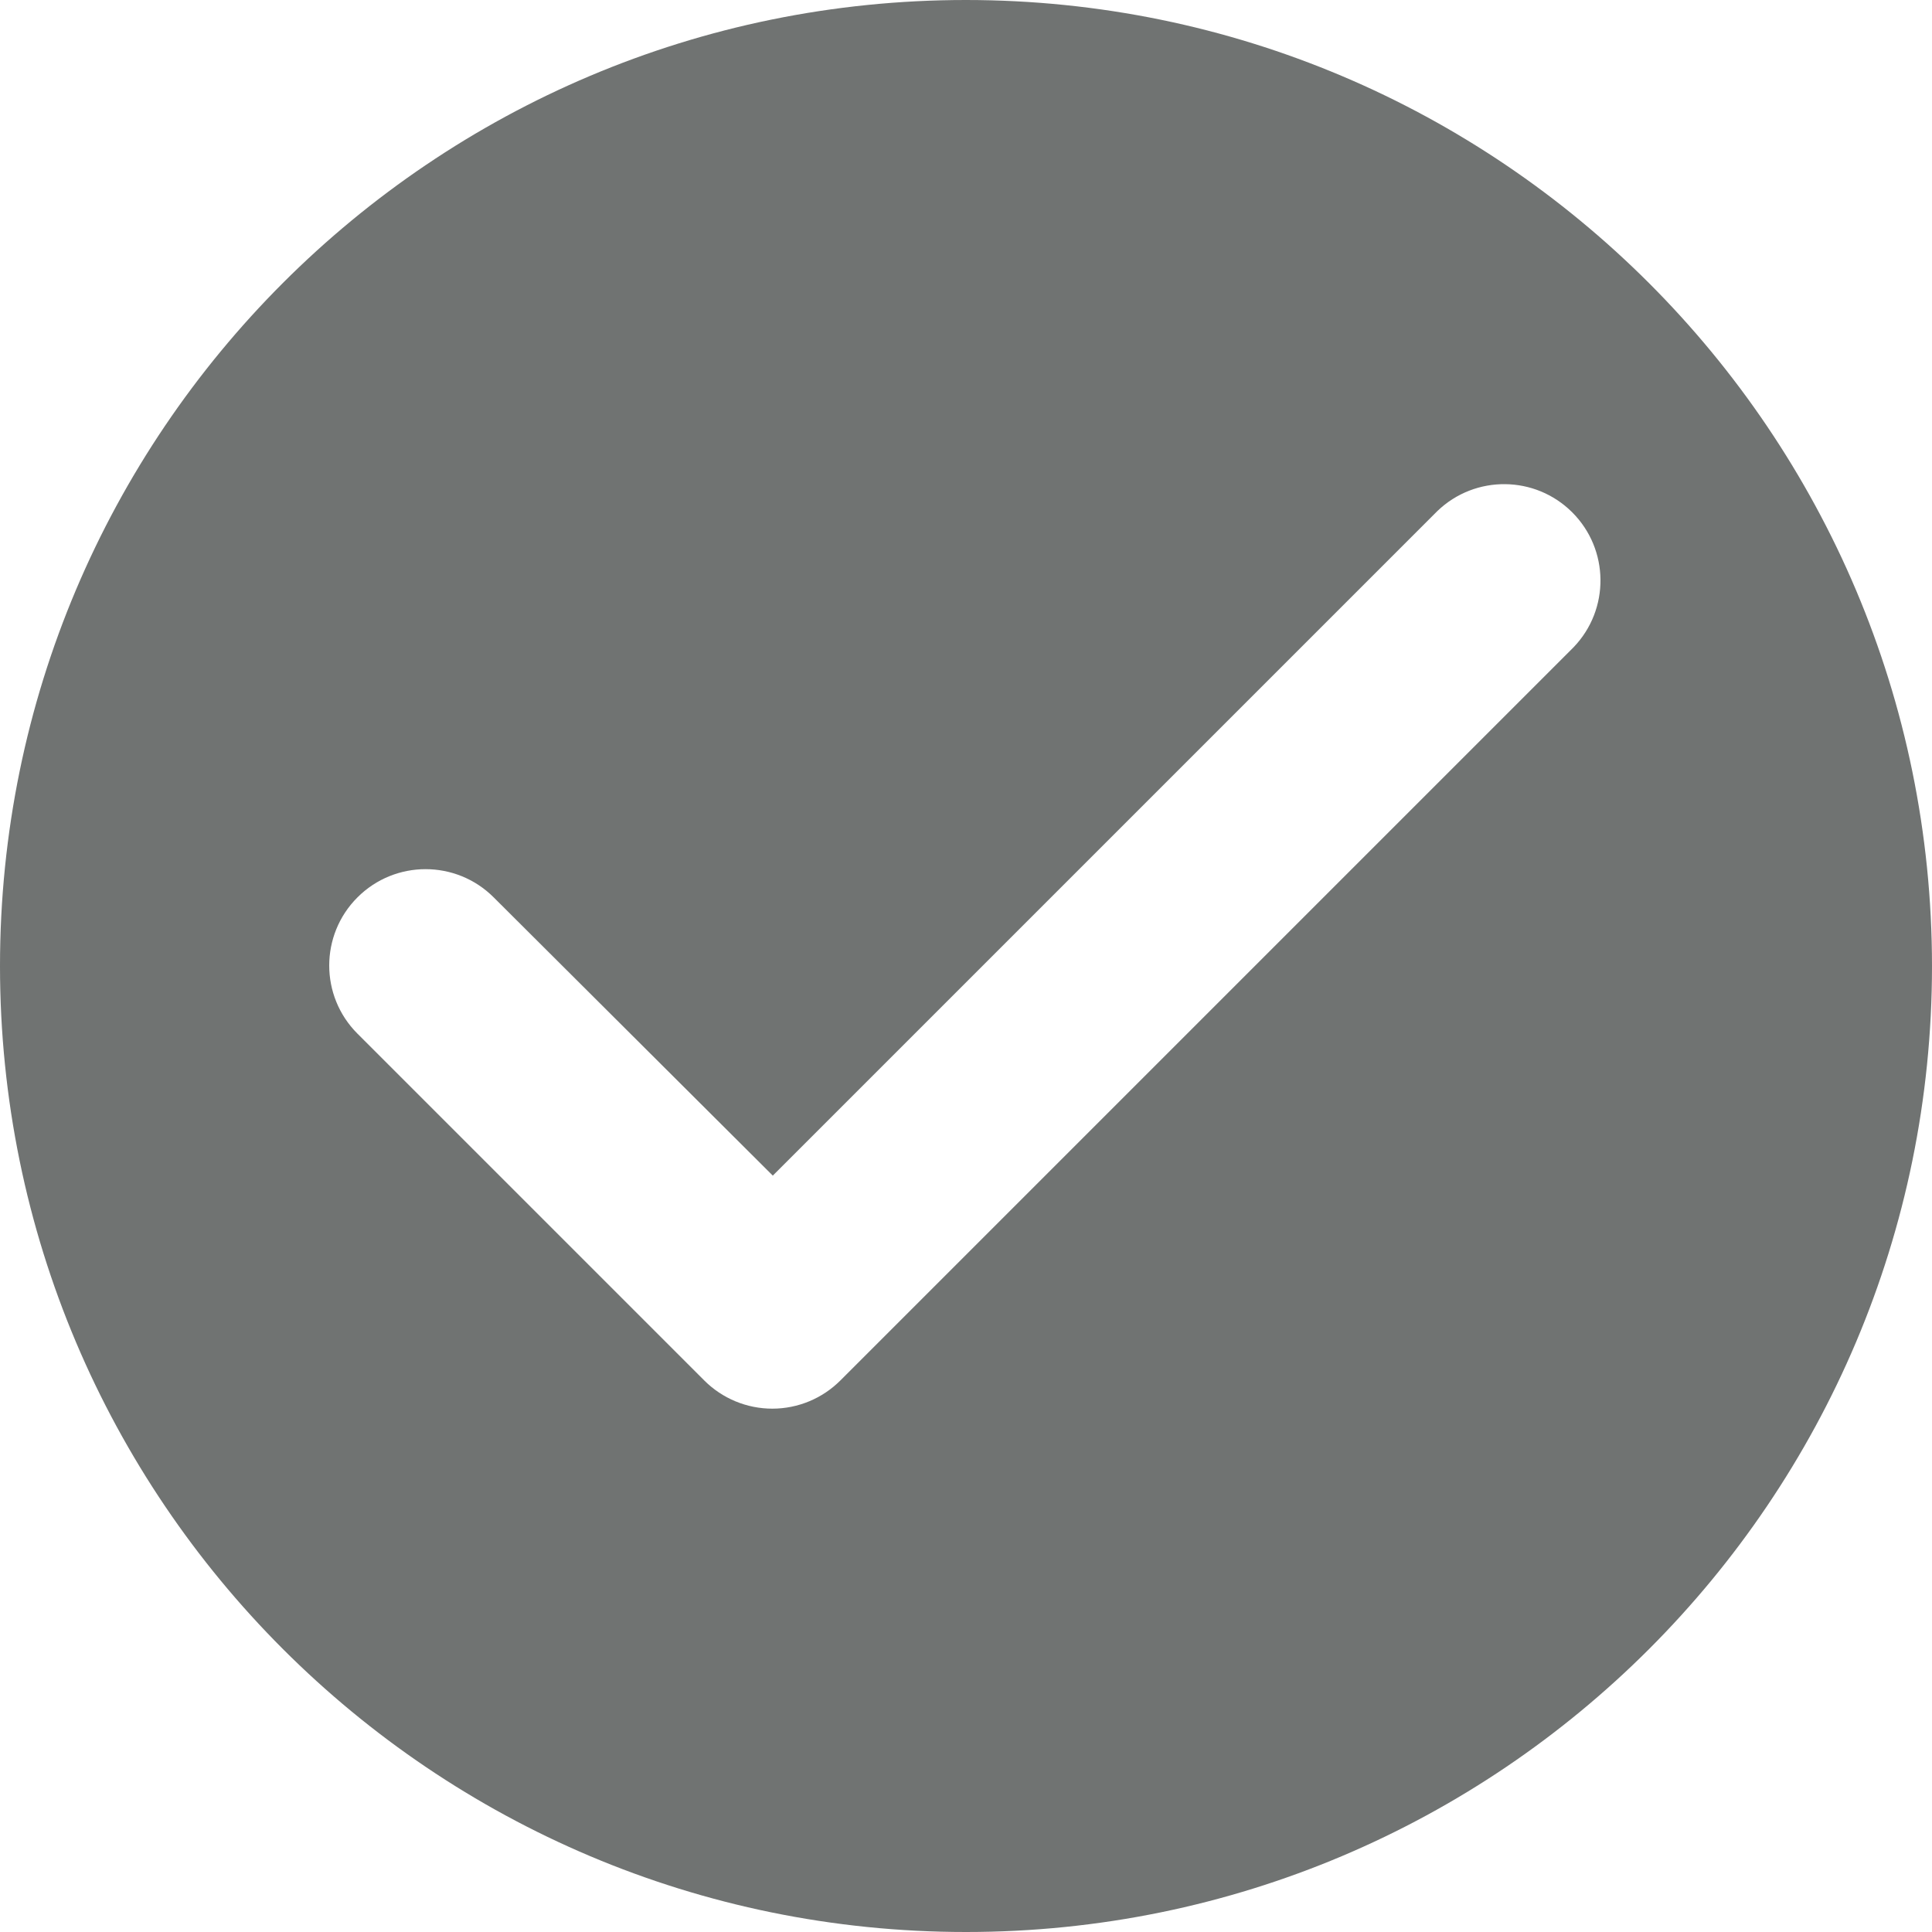
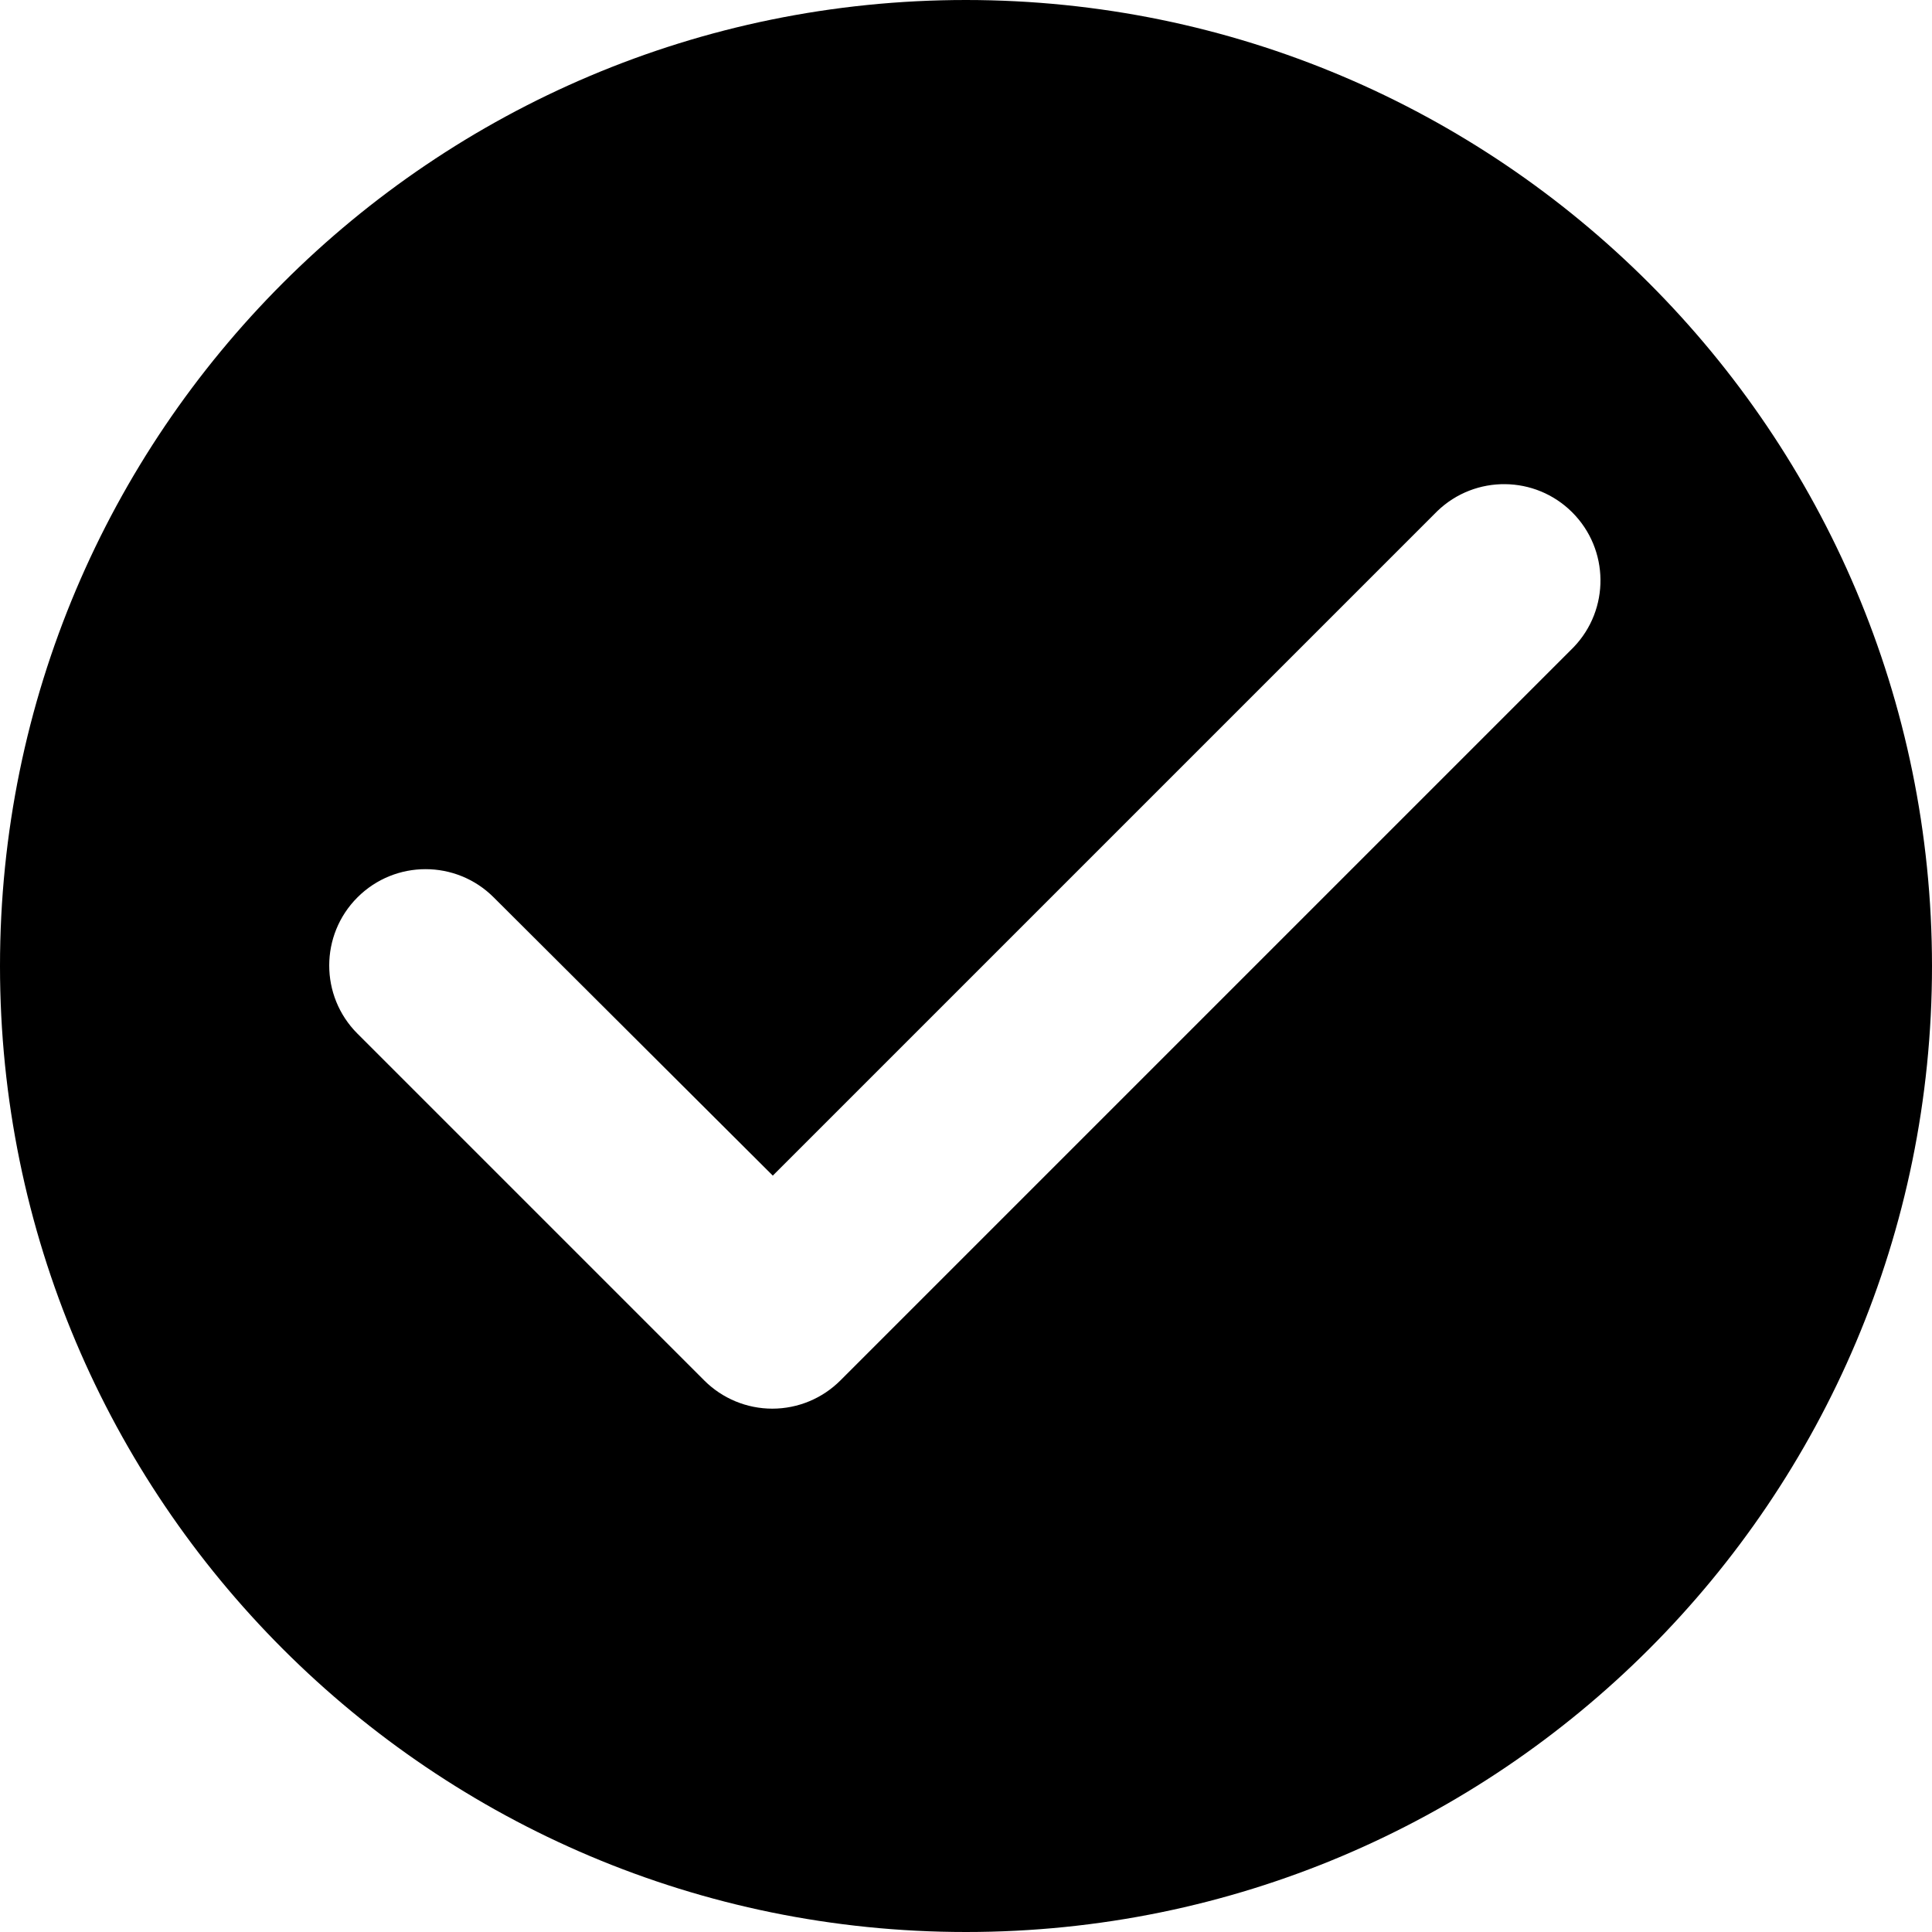
<svg xmlns="http://www.w3.org/2000/svg" width="36" height="36" viewBox="0 0 36 36">
-   <path id="Path_62050" data-name="Path 62050" d="M20,2A18,18,0,1,0,38,20,18.007,18.007,0,0,0,20,2ZM15.122,27.722,8.66,21.26A1.795,1.795,0,0,1,11.2,18.722l5.2,5.184L28.784,11.522a1.795,1.795,0,0,1,2.538,2.538L17.66,27.722a1.793,1.793,0,0,1-2.538,0Z" transform="translate(-2 -2)" fill="#707372" />
+   <path id="Path_62050" data-name="Path 62050" d="M20,2A18,18,0,1,0,38,20,18.007,18.007,0,0,0,20,2ZM15.122,27.722,8.66,21.26A1.795,1.795,0,0,1,11.2,18.722l5.2,5.184L28.784,11.522a1.795,1.795,0,0,1,2.538,2.538L17.66,27.722a1.793,1.793,0,0,1-2.538,0Z" transform="translate(-2 -2)" fill="#000000" />
</svg>
